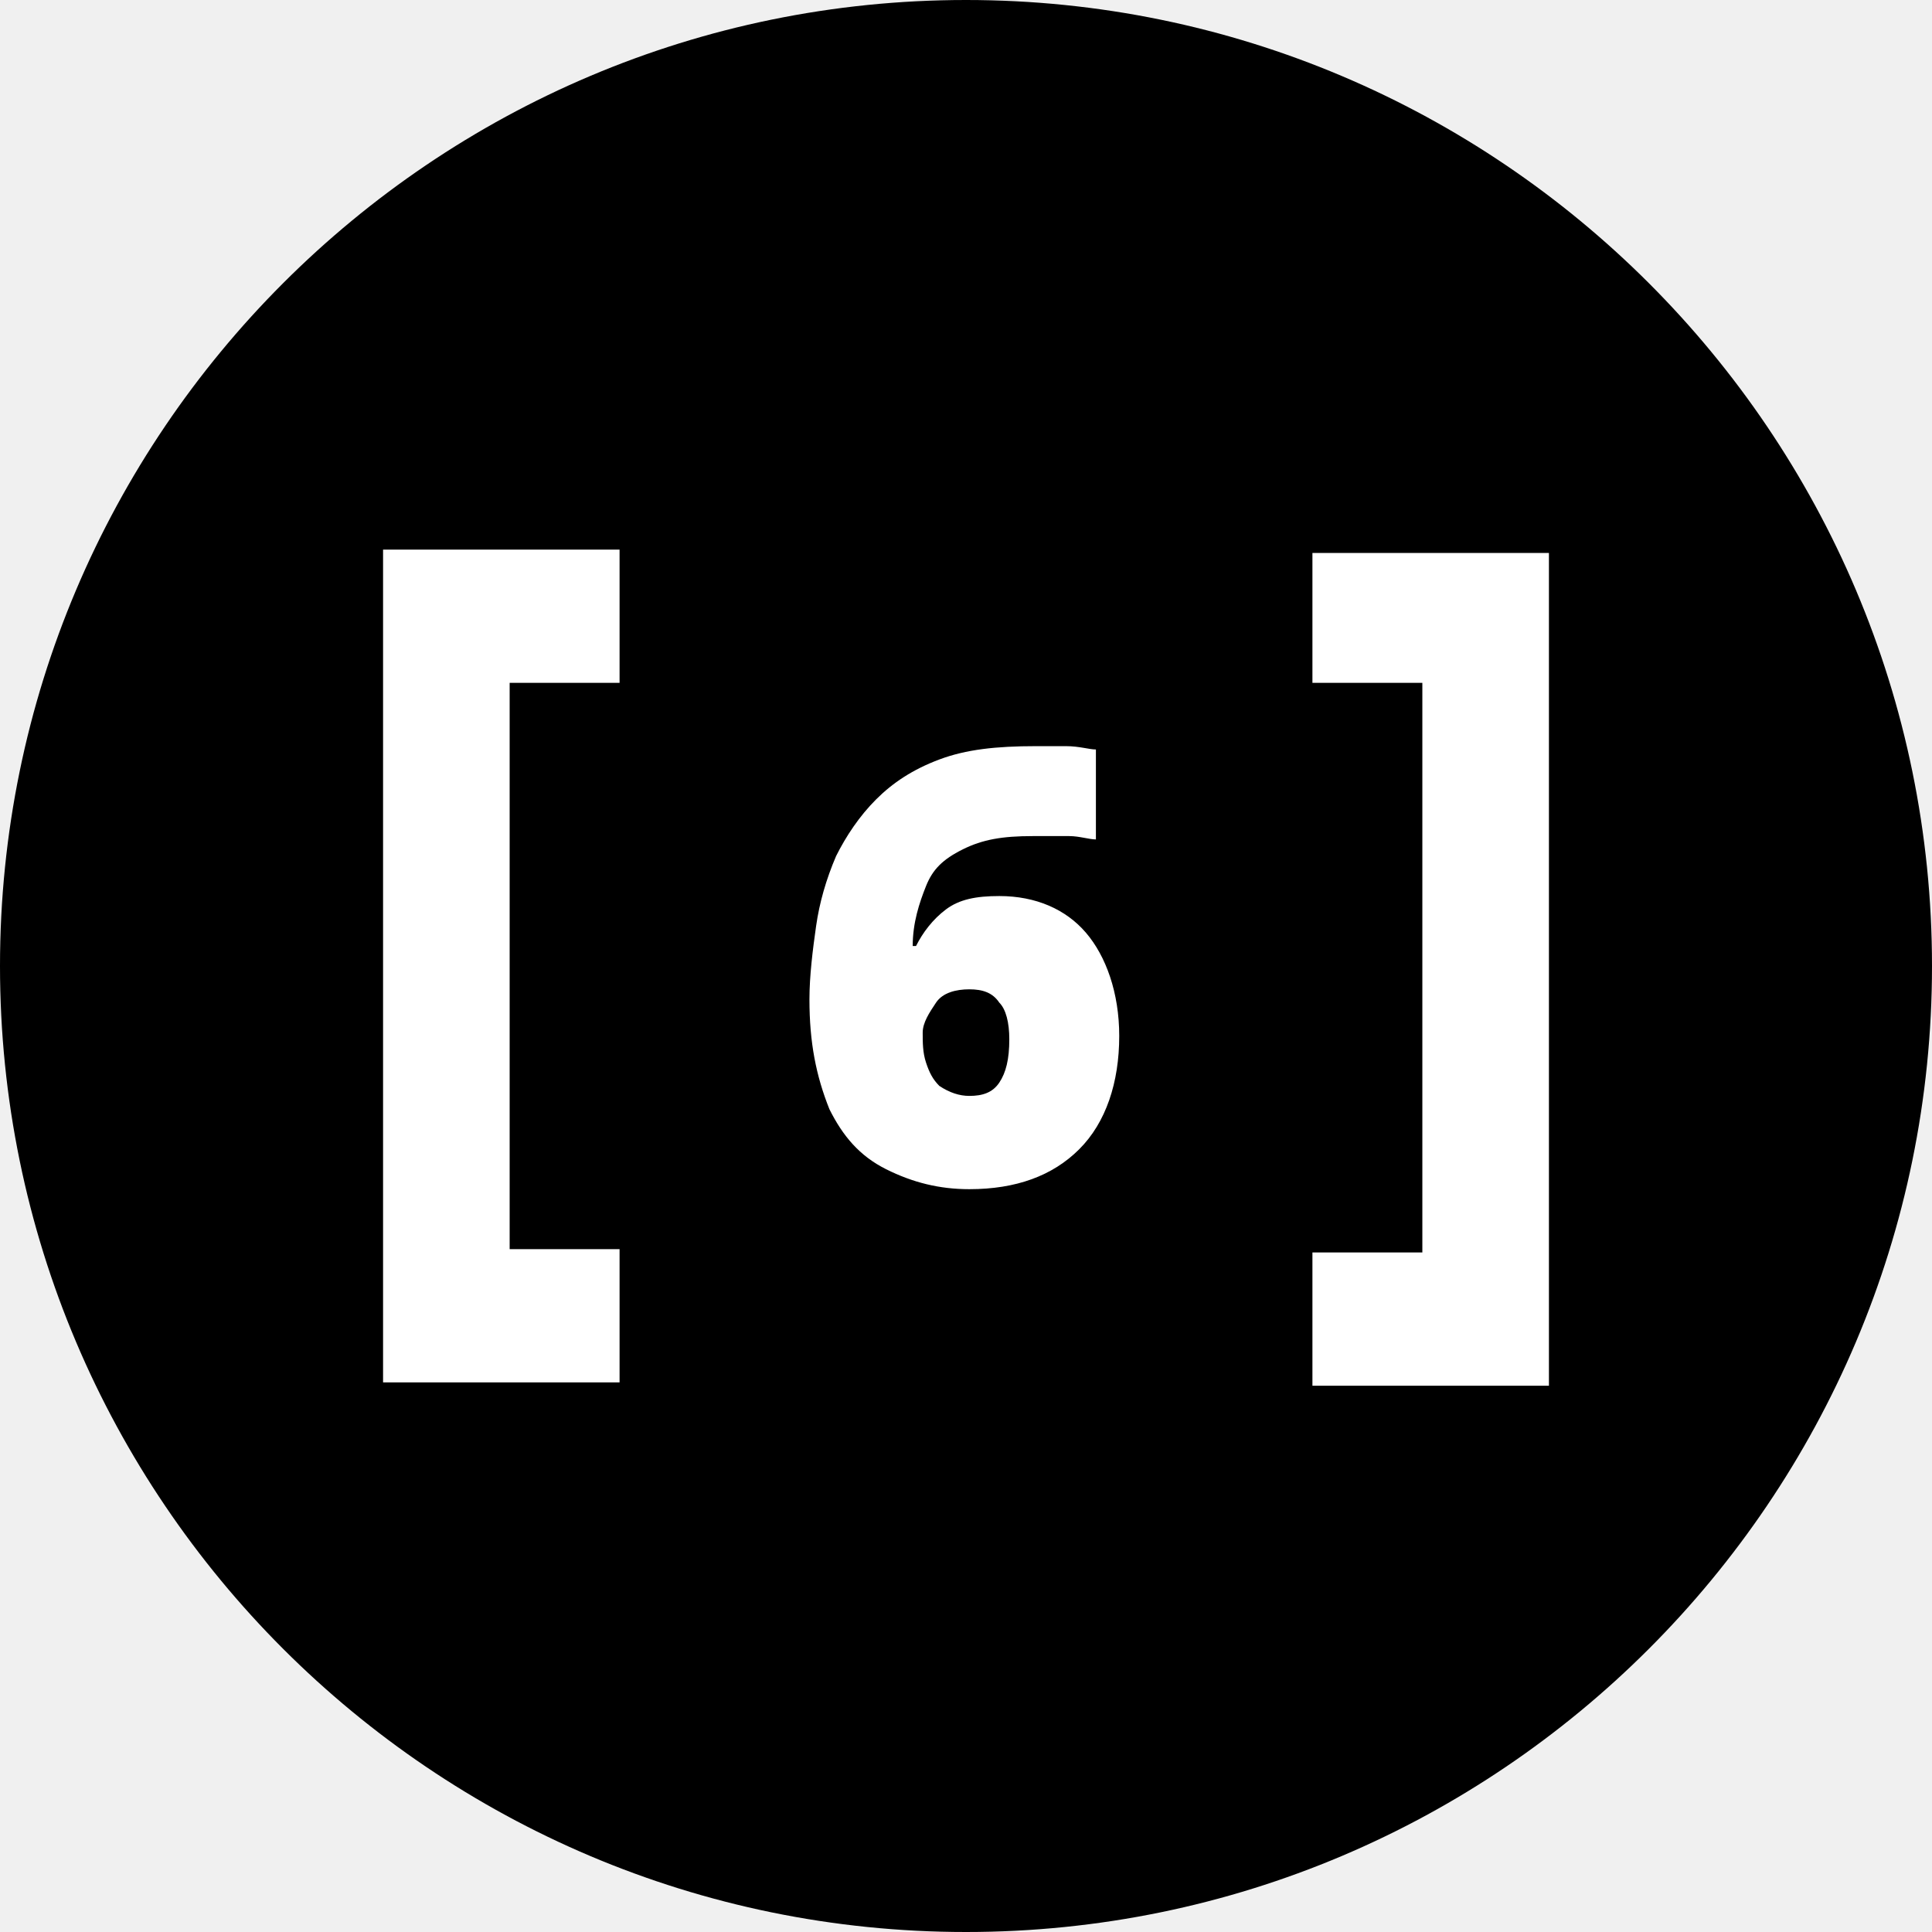
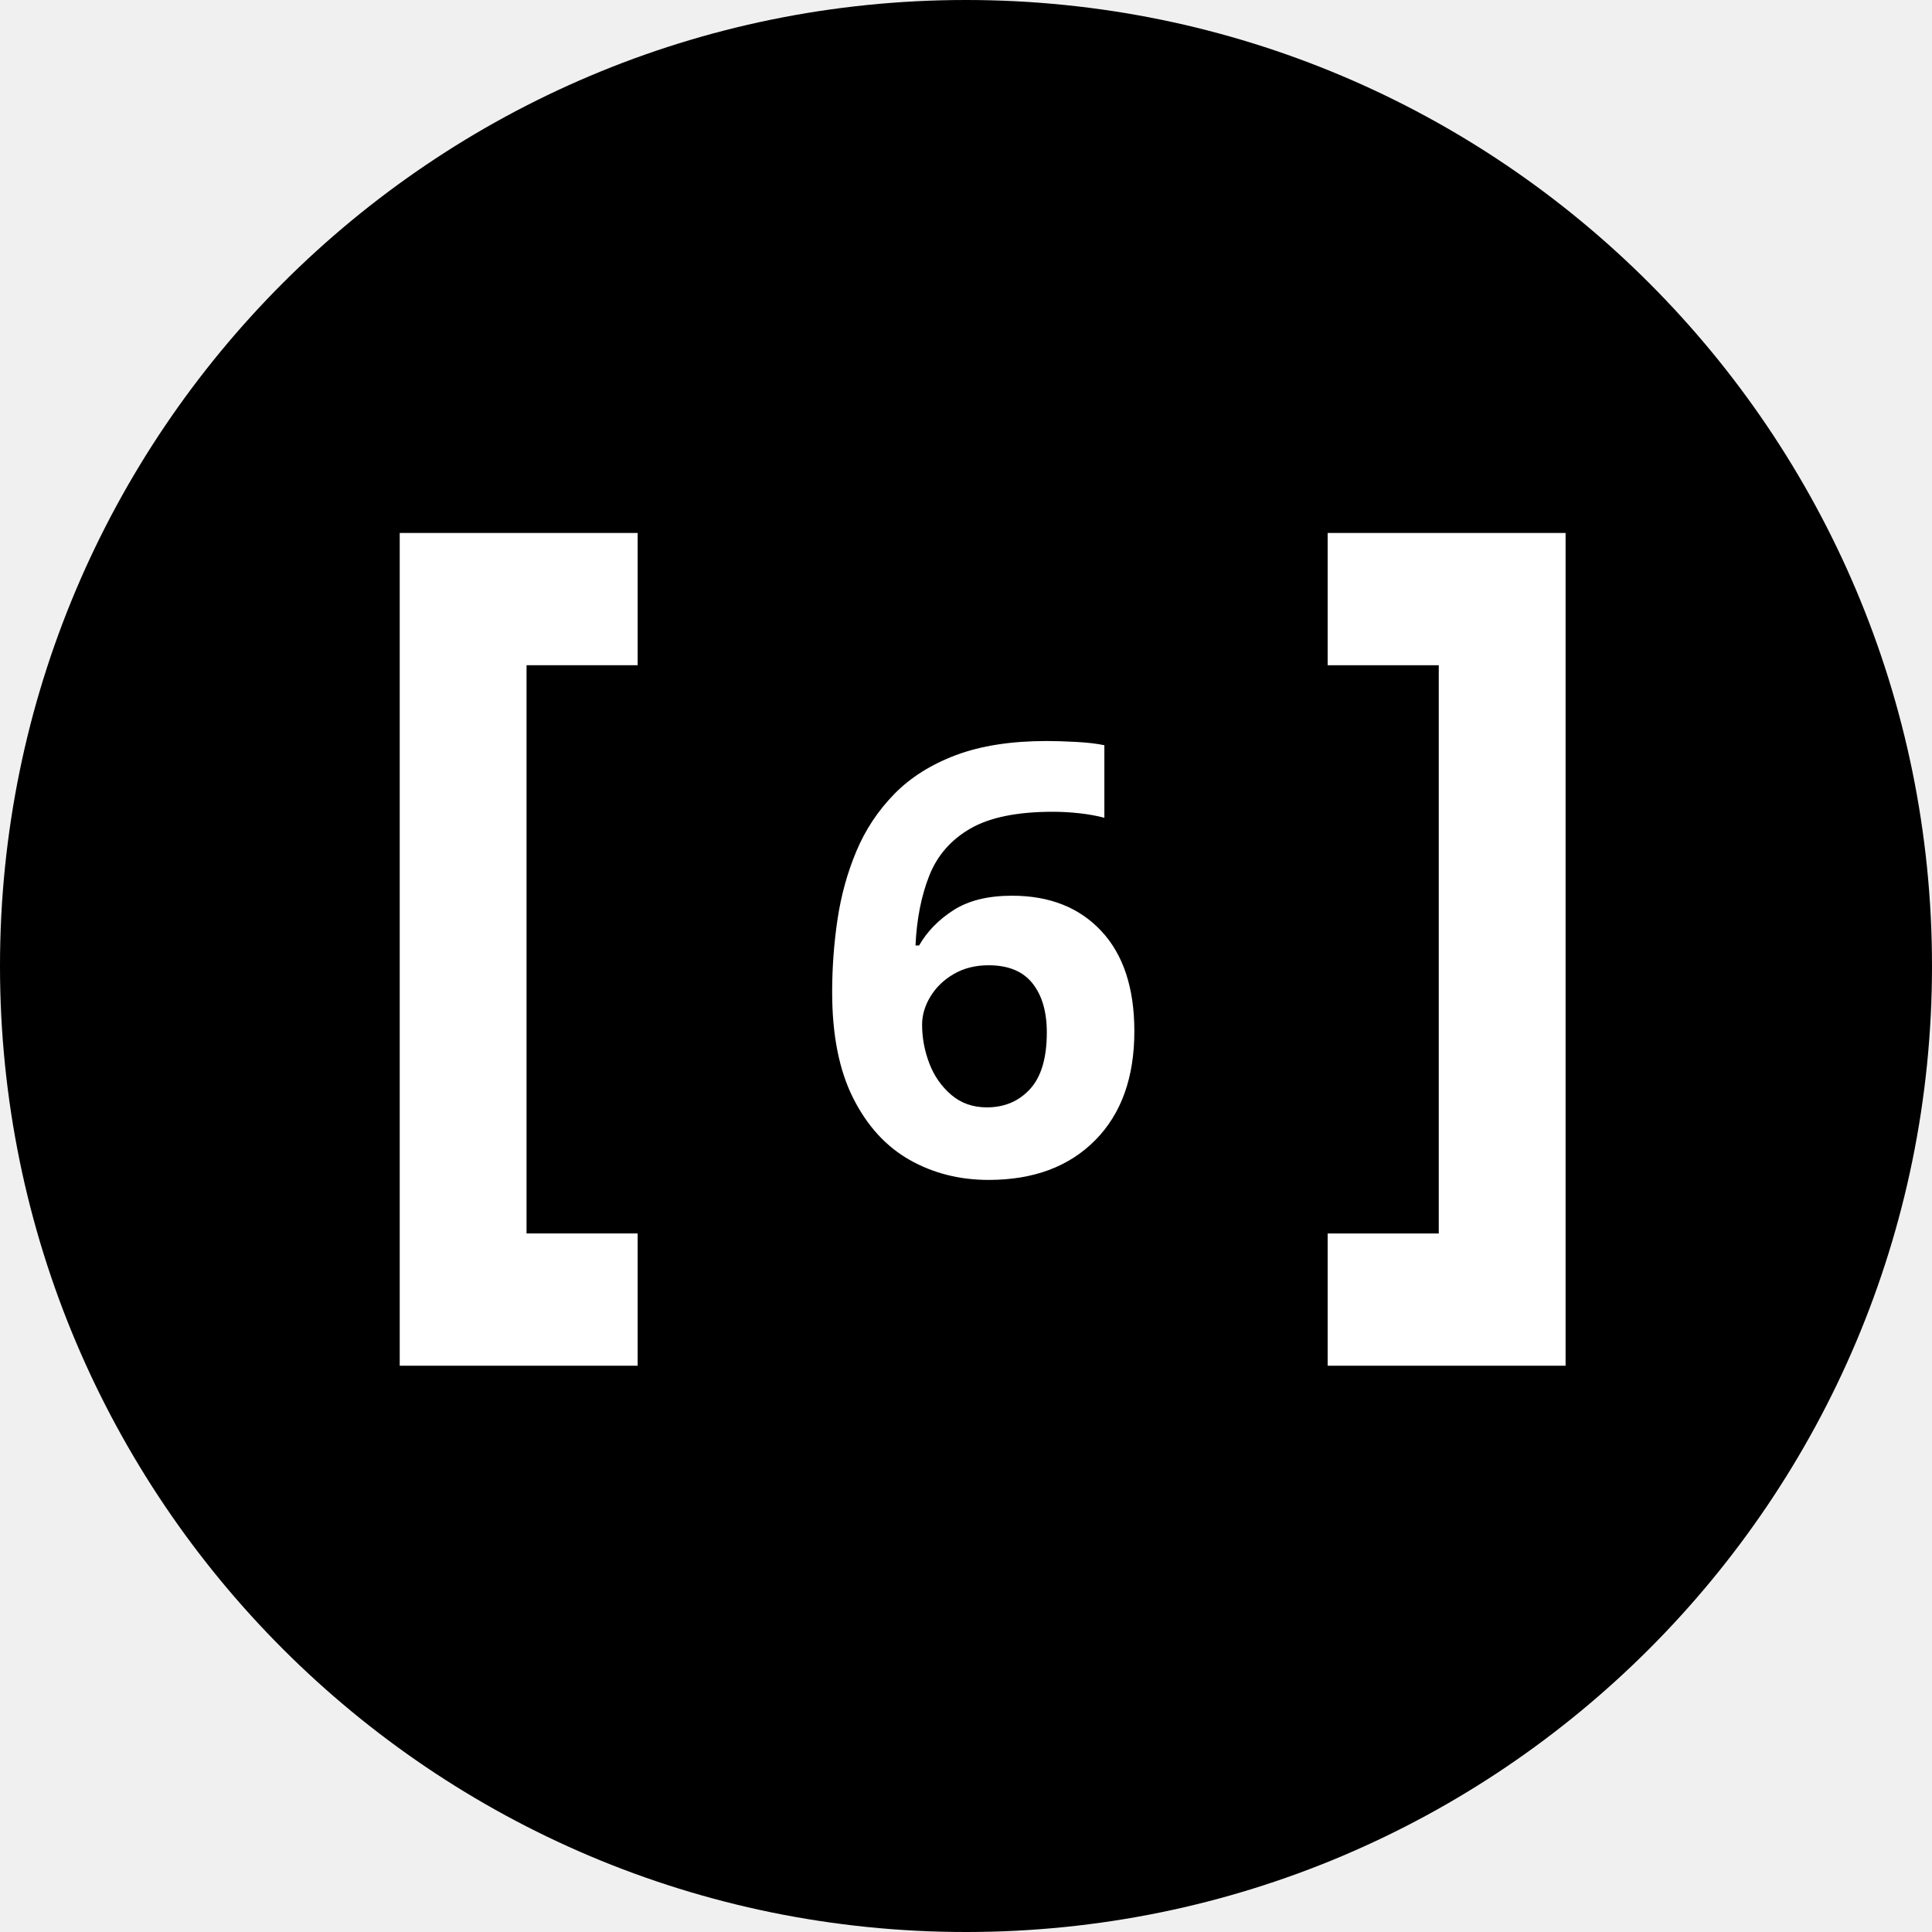
- <svg xmlns="http://www.w3.org/2000/svg" viewBox="0 0 58 58">
-   <path d="M29 58c16 0 29-13 29-29S45 0 29 0 0 13 0 29s13 29 29 29z" />
-   <path fill="#fff" d="M39.4 16.5v4h3.3v17.1h-3.3v4h7.1v-25h-7.1zM11.5 16.5v25h7.1v-4h-3.3v-17h3.3v-4h-7.1zM24.3 30c0-.7.1-1.5.2-2.2.1-.7.3-1.4.6-2.1.3-.6.7-1.2 1.2-1.7s1.1-.9 1.9-1.2c.8-.3 1.7-.4 2.9-.4h.9c.4 0 .7.1.9.1v2.7c-.2 0-.5-.1-.8-.1H31c-.9 0-1.5.1-2.1.4s-.9.6-1.1 1.1-.4 1.1-.4 1.8h.1c.2-.4.5-.8.9-1.1s.9-.4 1.6-.4c1.1 0 2 .4 2.6 1.1.6.7 1 1.8 1 3.1 0 1.4-.4 2.6-1.2 3.4-.8.8-1.9 1.2-3.3 1.2-.9 0-1.7-.2-2.5-.6s-1.3-1-1.7-1.8c-.4-1-.6-2-.6-3.3zm4.8 2.9c.4 0 .7-.1.9-.4.2-.3.3-.7.3-1.3 0-.5-.1-.9-.3-1.1-.2-.3-.5-.4-.9-.4s-.8.1-1 .4c-.2.3-.4.6-.4.9 0 .3 0 .6.1.9.1.3.2.5.4.7.3.2.6.3.9.3z" />
+ <svg xmlns="http://www.w3.org/2000/svg" xmlns:xlink="http://www.w3.org/1999/xlink" width="58" height="58">
+   <defs>
+     <clipPath id="b">
+       <use xlink:href="#a" />
+     </clipPath>
+     <path id="a" d="M0 0h27v23H0V0Z" />
+   </defs>
+   <path fill="none" d="M58 0v58H0V0h58Z" />
+   <path fill-rule="evenodd" d="M29 58c16.016 0 29-12.984 29-29S45.016 0 29 0 0 12.984 0 29s12.984 29 29 29Z" />
+   <path fill="#FFF" fill-rule="evenodd" d="M39.857 16v3.971h3.336V37.03h-3.336V41H47V16h-7.143ZM12 16v25h7.143v-3.971h-3.336V19.97h3.336V16H12Z" />
+   <g clip-path="url(#b)" transform="translate(16 16)">
+     <path fill="#FFF" d="M8.982 13.788q0-1.116.162-2.196t.567-2.043q.405-.963 1.134-1.71.729-.747 1.854-1.17 1.125-.423 2.727-.423.378 0 .882.027t.846.099V8.55q-.342-.09-.747-.135-.405-.045-.801-.045-1.602 0-2.475.504t-1.233 1.413q-.36.909-.414 2.097h.108q.36-.63 1.035-1.062.675-.432 1.755-.432 1.692 0 2.682 1.062t.99 3.006q0 2.088-1.179 3.276-1.179 1.188-3.195 1.188-1.314 0-2.376-.603-1.062-.603-1.692-1.854-.63-1.251-.63-3.177Zm4.644 3.456q.792 0 1.296-.549t.504-1.701q0-.936-.432-1.476-.432-.54-1.314-.54-.594 0-1.044.261-.45.261-.702.675-.252.414-.252.846 0 .594.216 1.161.216.567.657.945.441.378 1.071.378Z" />
+   </g>
</svg>
